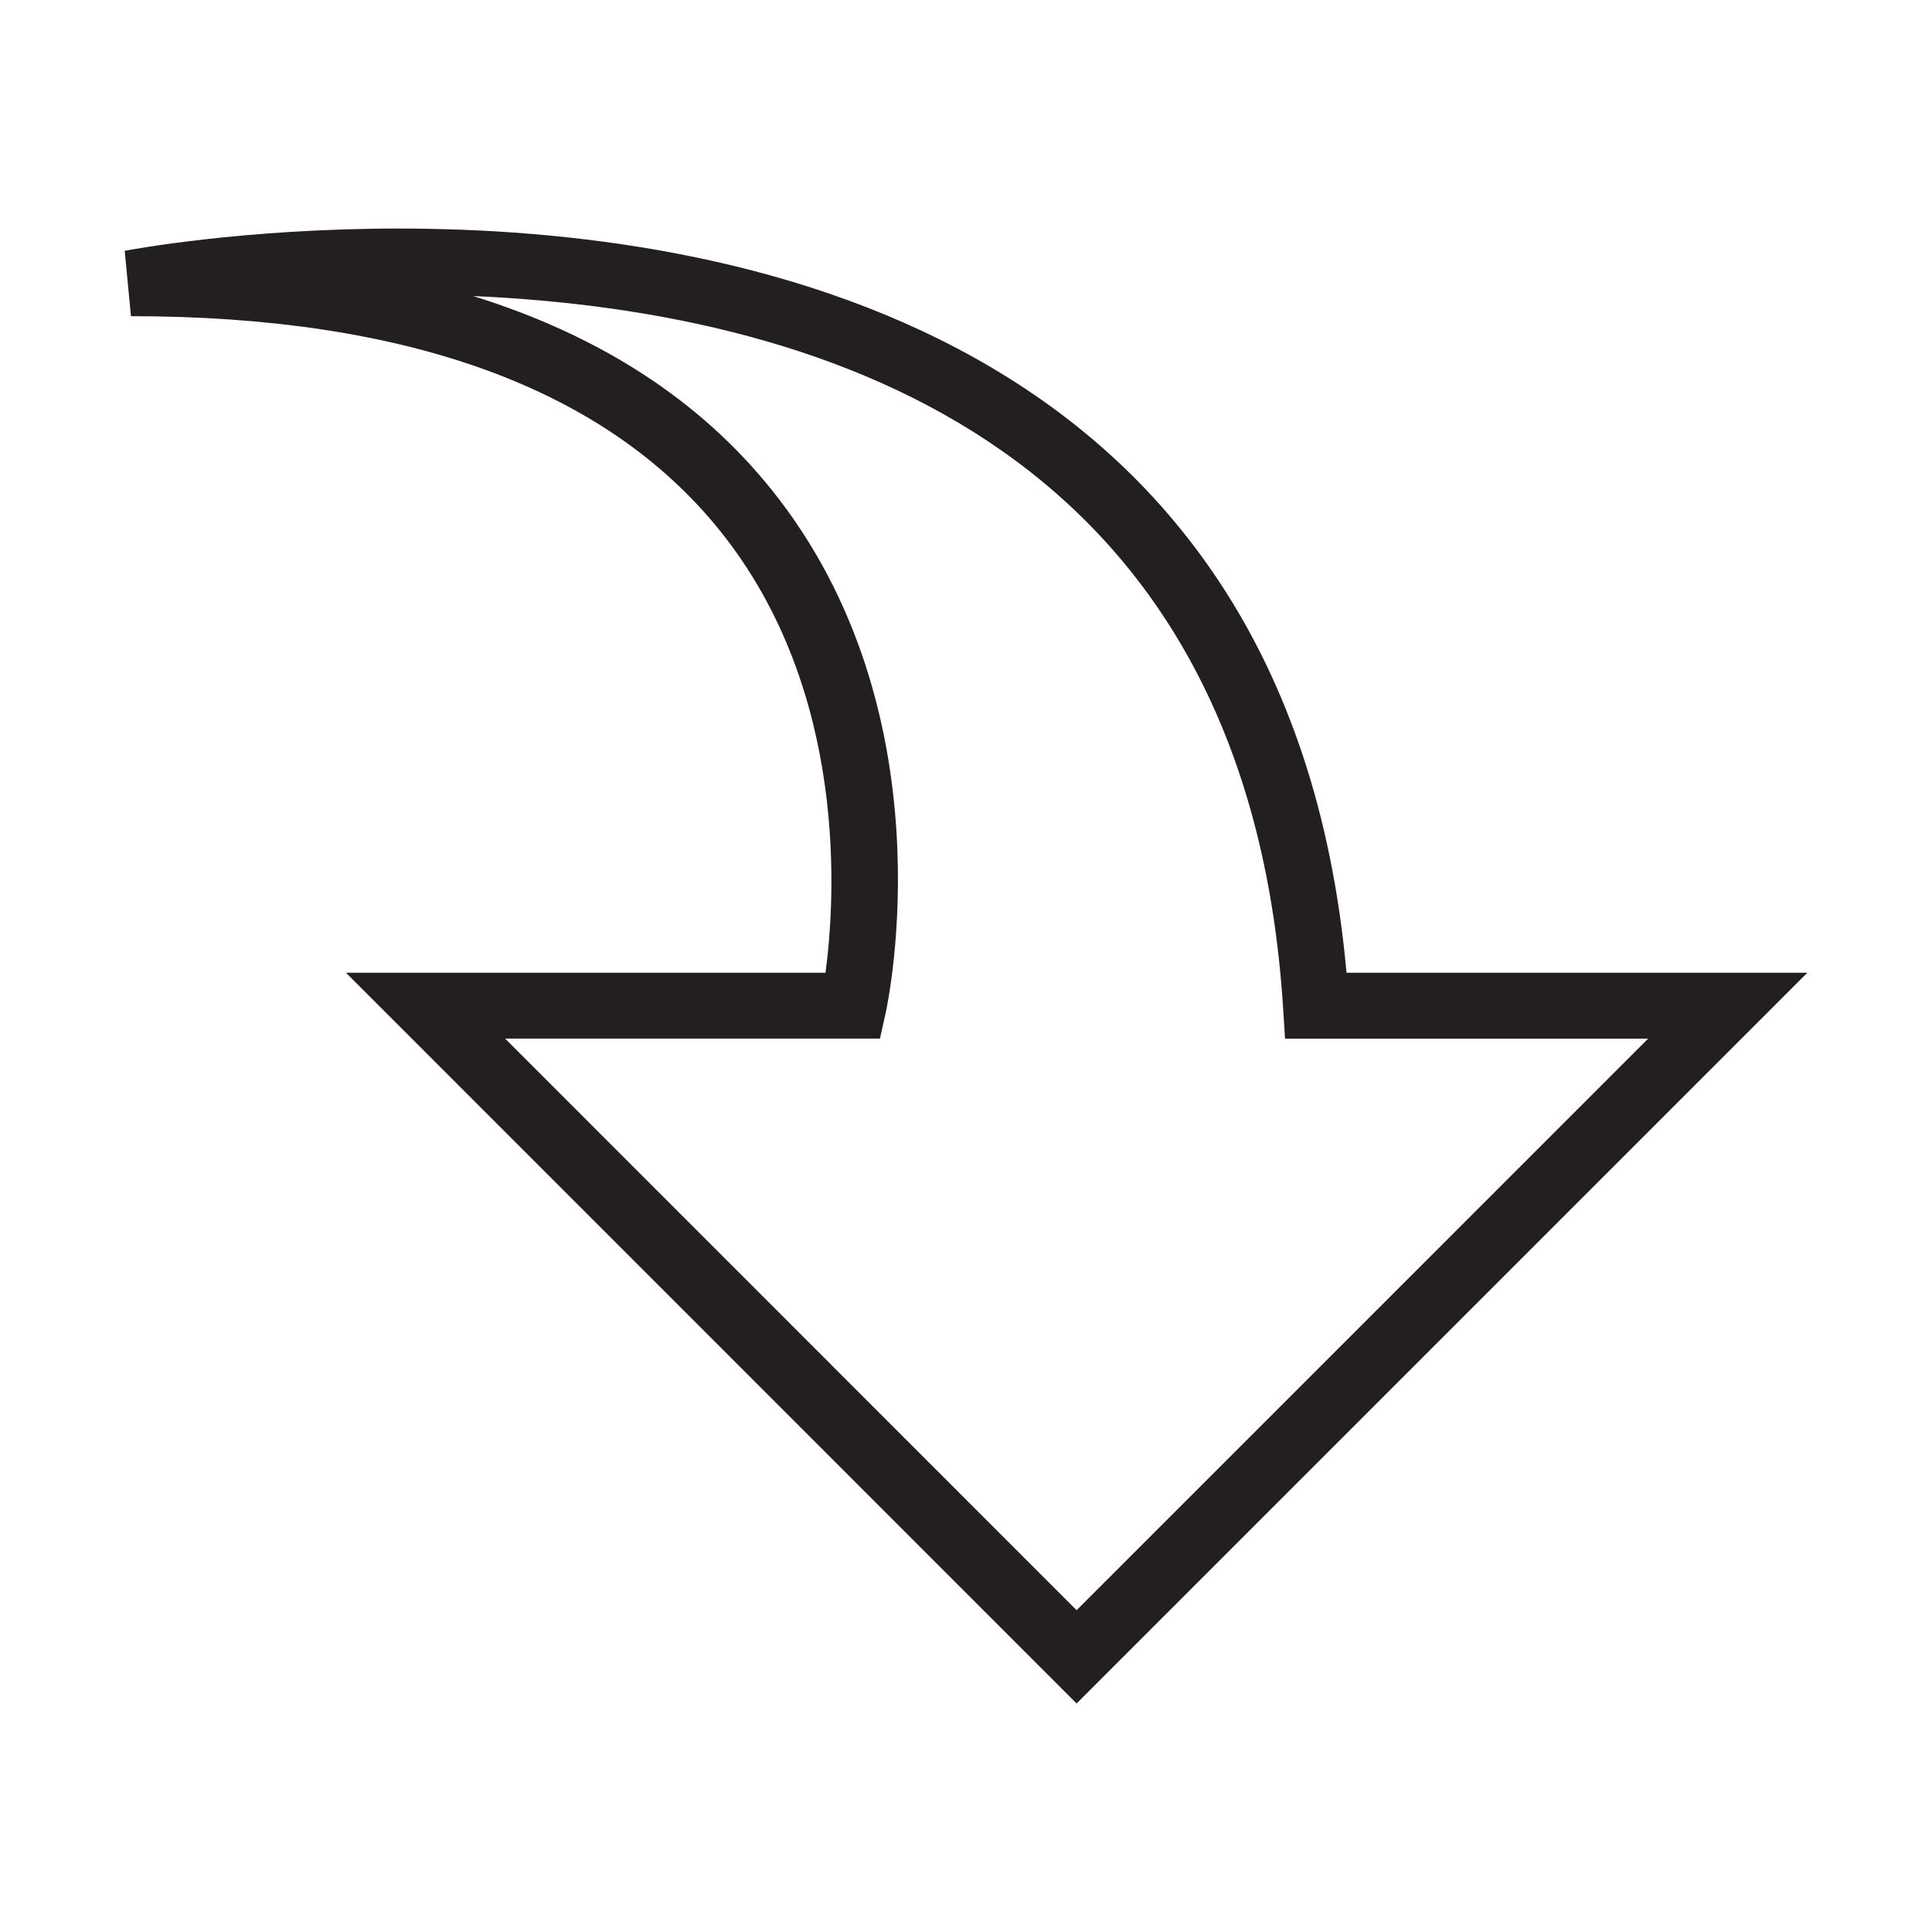
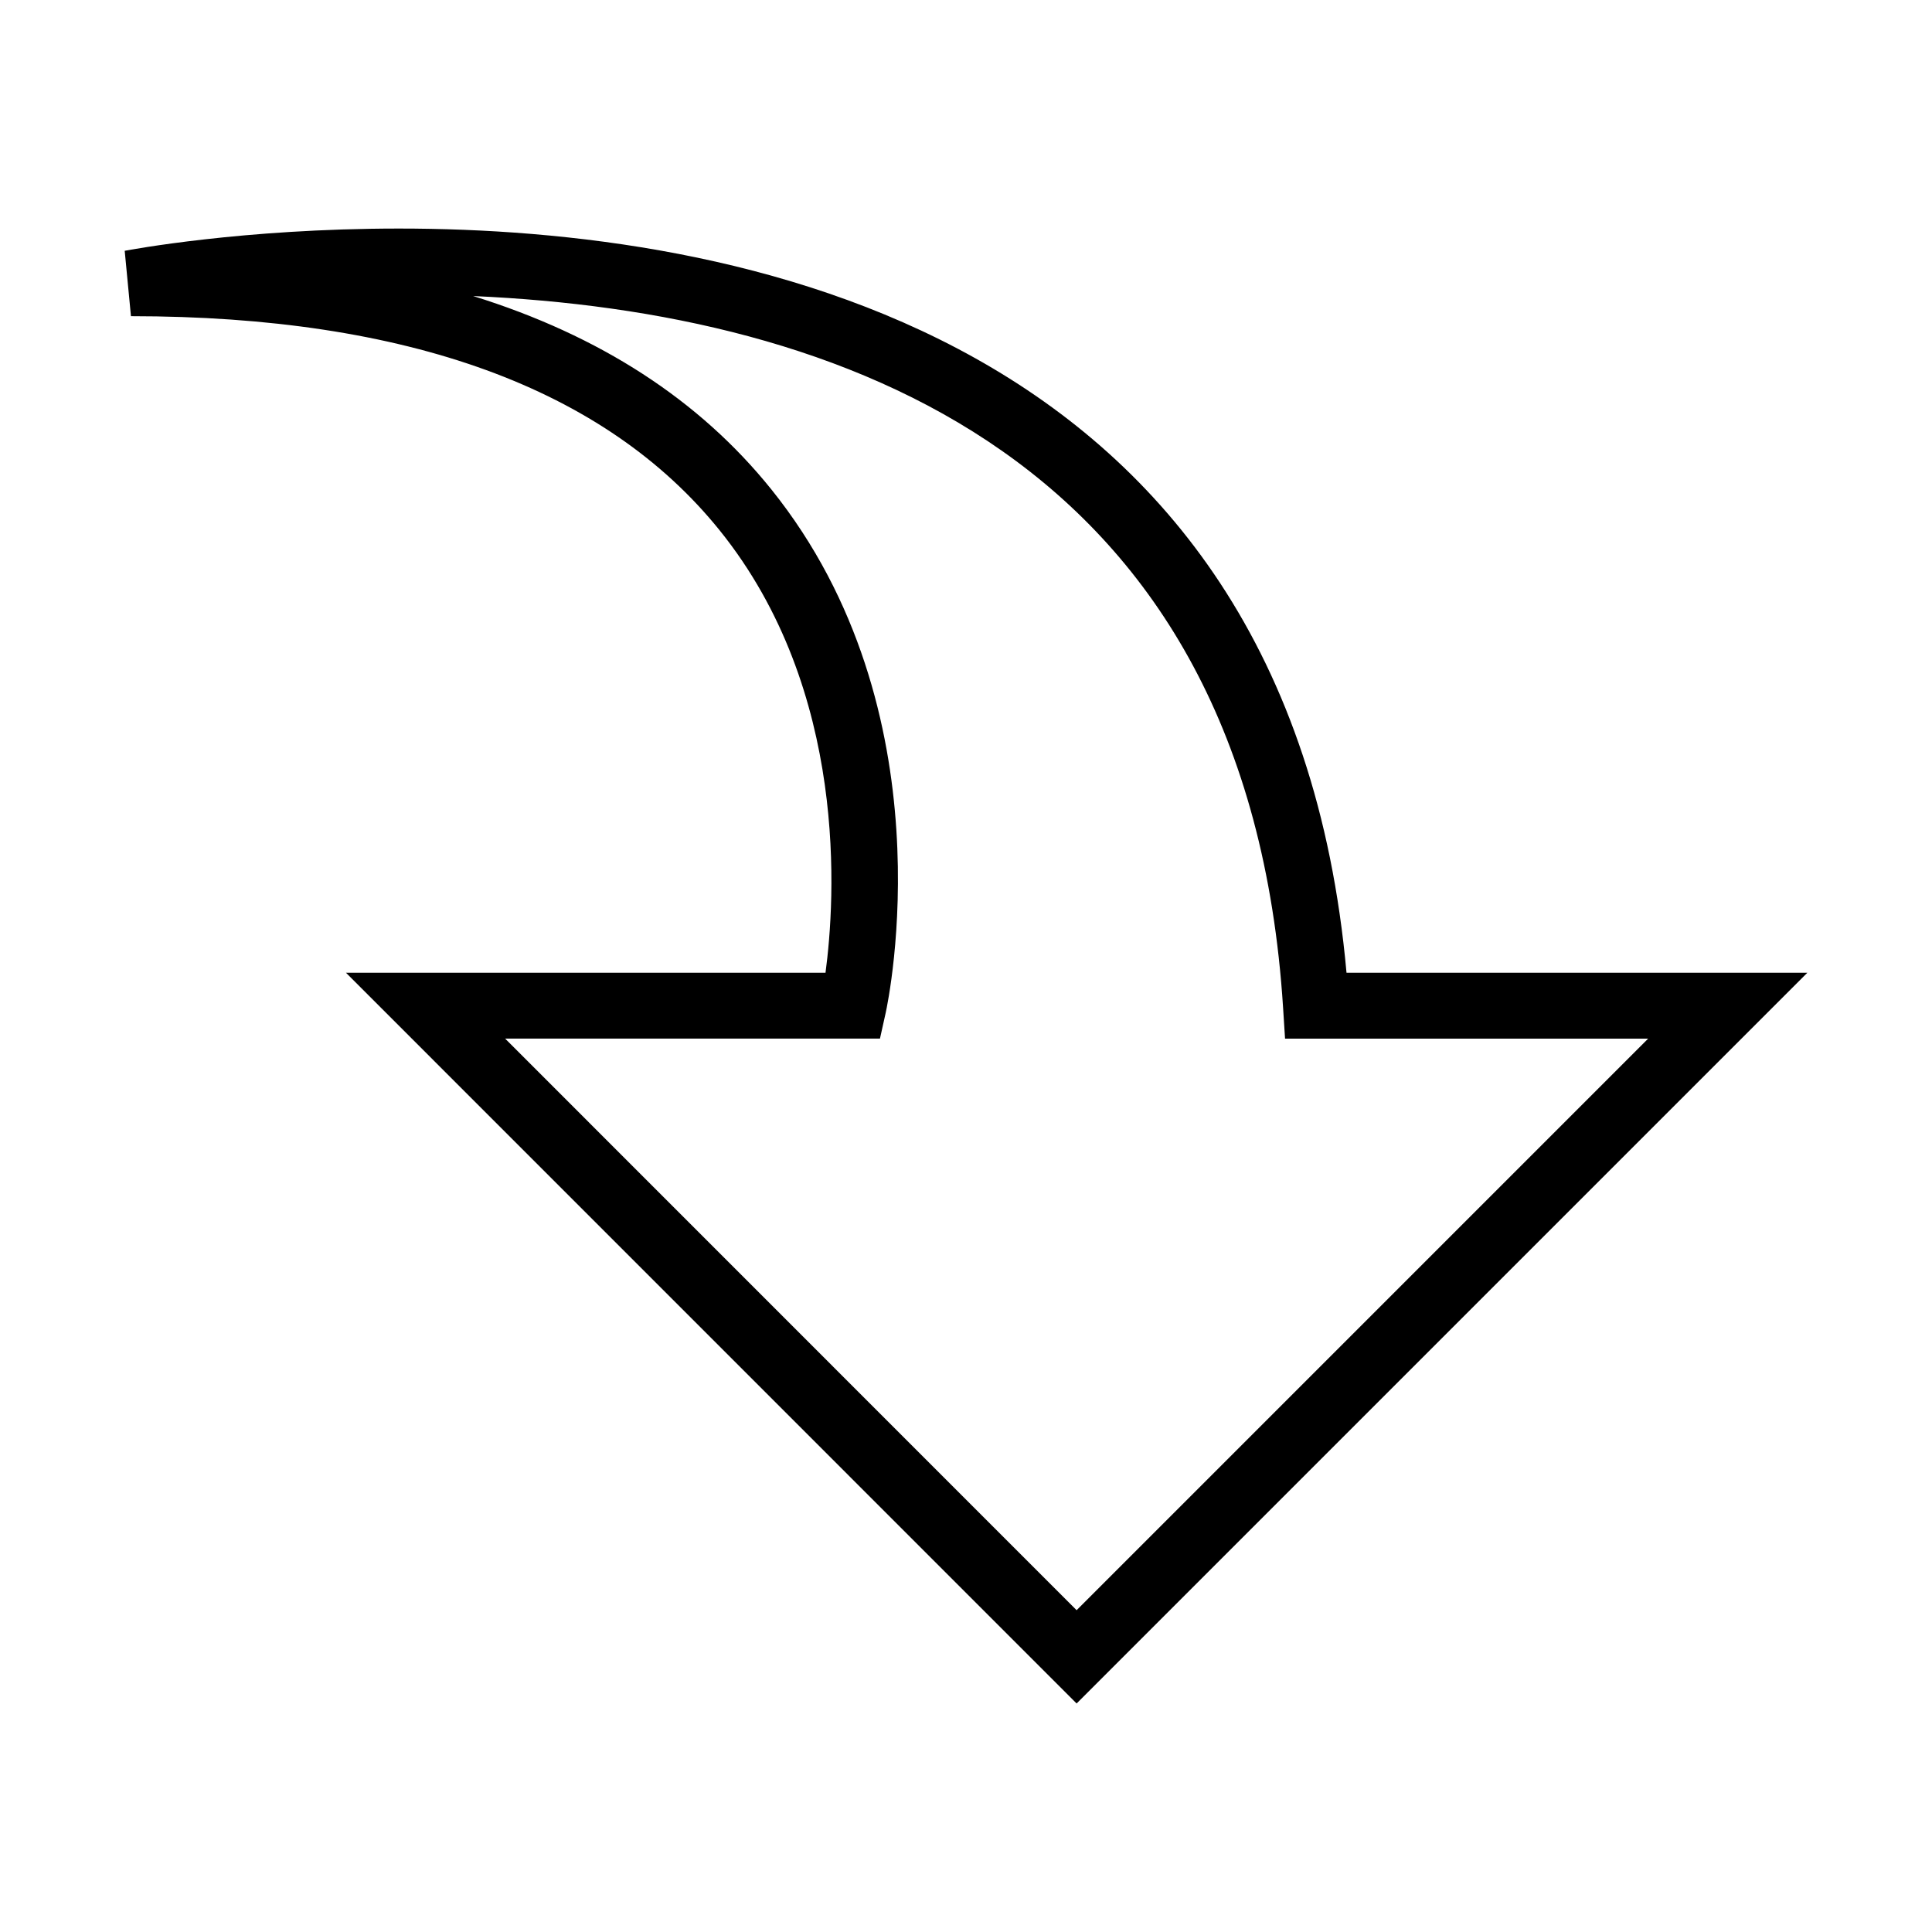
<svg xmlns="http://www.w3.org/2000/svg" version="1.1" id="Layer_1" x="0px" y="0px" width="64px" height="64px" viewBox="0 0 64 64" enable-background="new 0 0 64 64" xml:space="preserve">
  <g>
    <g>
-       <path fill="#231F20" d="M35.664,56.43L11.461,32.224h15.885c0.32-2.396,0.786-9.329-3.506-14.655    c-3.793-4.708-10.355-7.095-19.502-7.095L4.131,8.308c0.156-0.028,3.886-0.737,9.085-0.737c10.97,0,29.464,3.231,31.389,24.653    h15.265L35.664,56.43z M16.734,34.406l18.93,18.934l18.933-18.934H42.569l-0.065-1.021C41.342,15.103,27.797,10.34,15.674,9.807    c4.195,1.304,7.5,3.444,9.881,6.409c5.899,7.342,3.873,16.929,3.785,17.334l-0.19,0.855H16.734z" />
+       <path d="M35.664,56.43L11.461,32.224h15.885c0.32-2.396,0.786-9.329-3.506-14.655    c-3.793-4.708-10.355-7.095-19.502-7.095L4.131,8.308c0.156-0.028,3.886-0.737,9.085-0.737c10.97,0,29.464,3.231,31.389,24.653    h15.265L35.664,56.43z M16.734,34.406l18.93,18.934l18.933-18.934H42.569l-0.065-1.021C41.342,15.103,27.797,10.34,15.674,9.807    c4.195,1.304,7.5,3.444,9.881,6.409c5.899,7.342,3.873,16.929,3.785,17.334l-0.19,0.855H16.734z" />
    </g>
  </g>
</svg>
